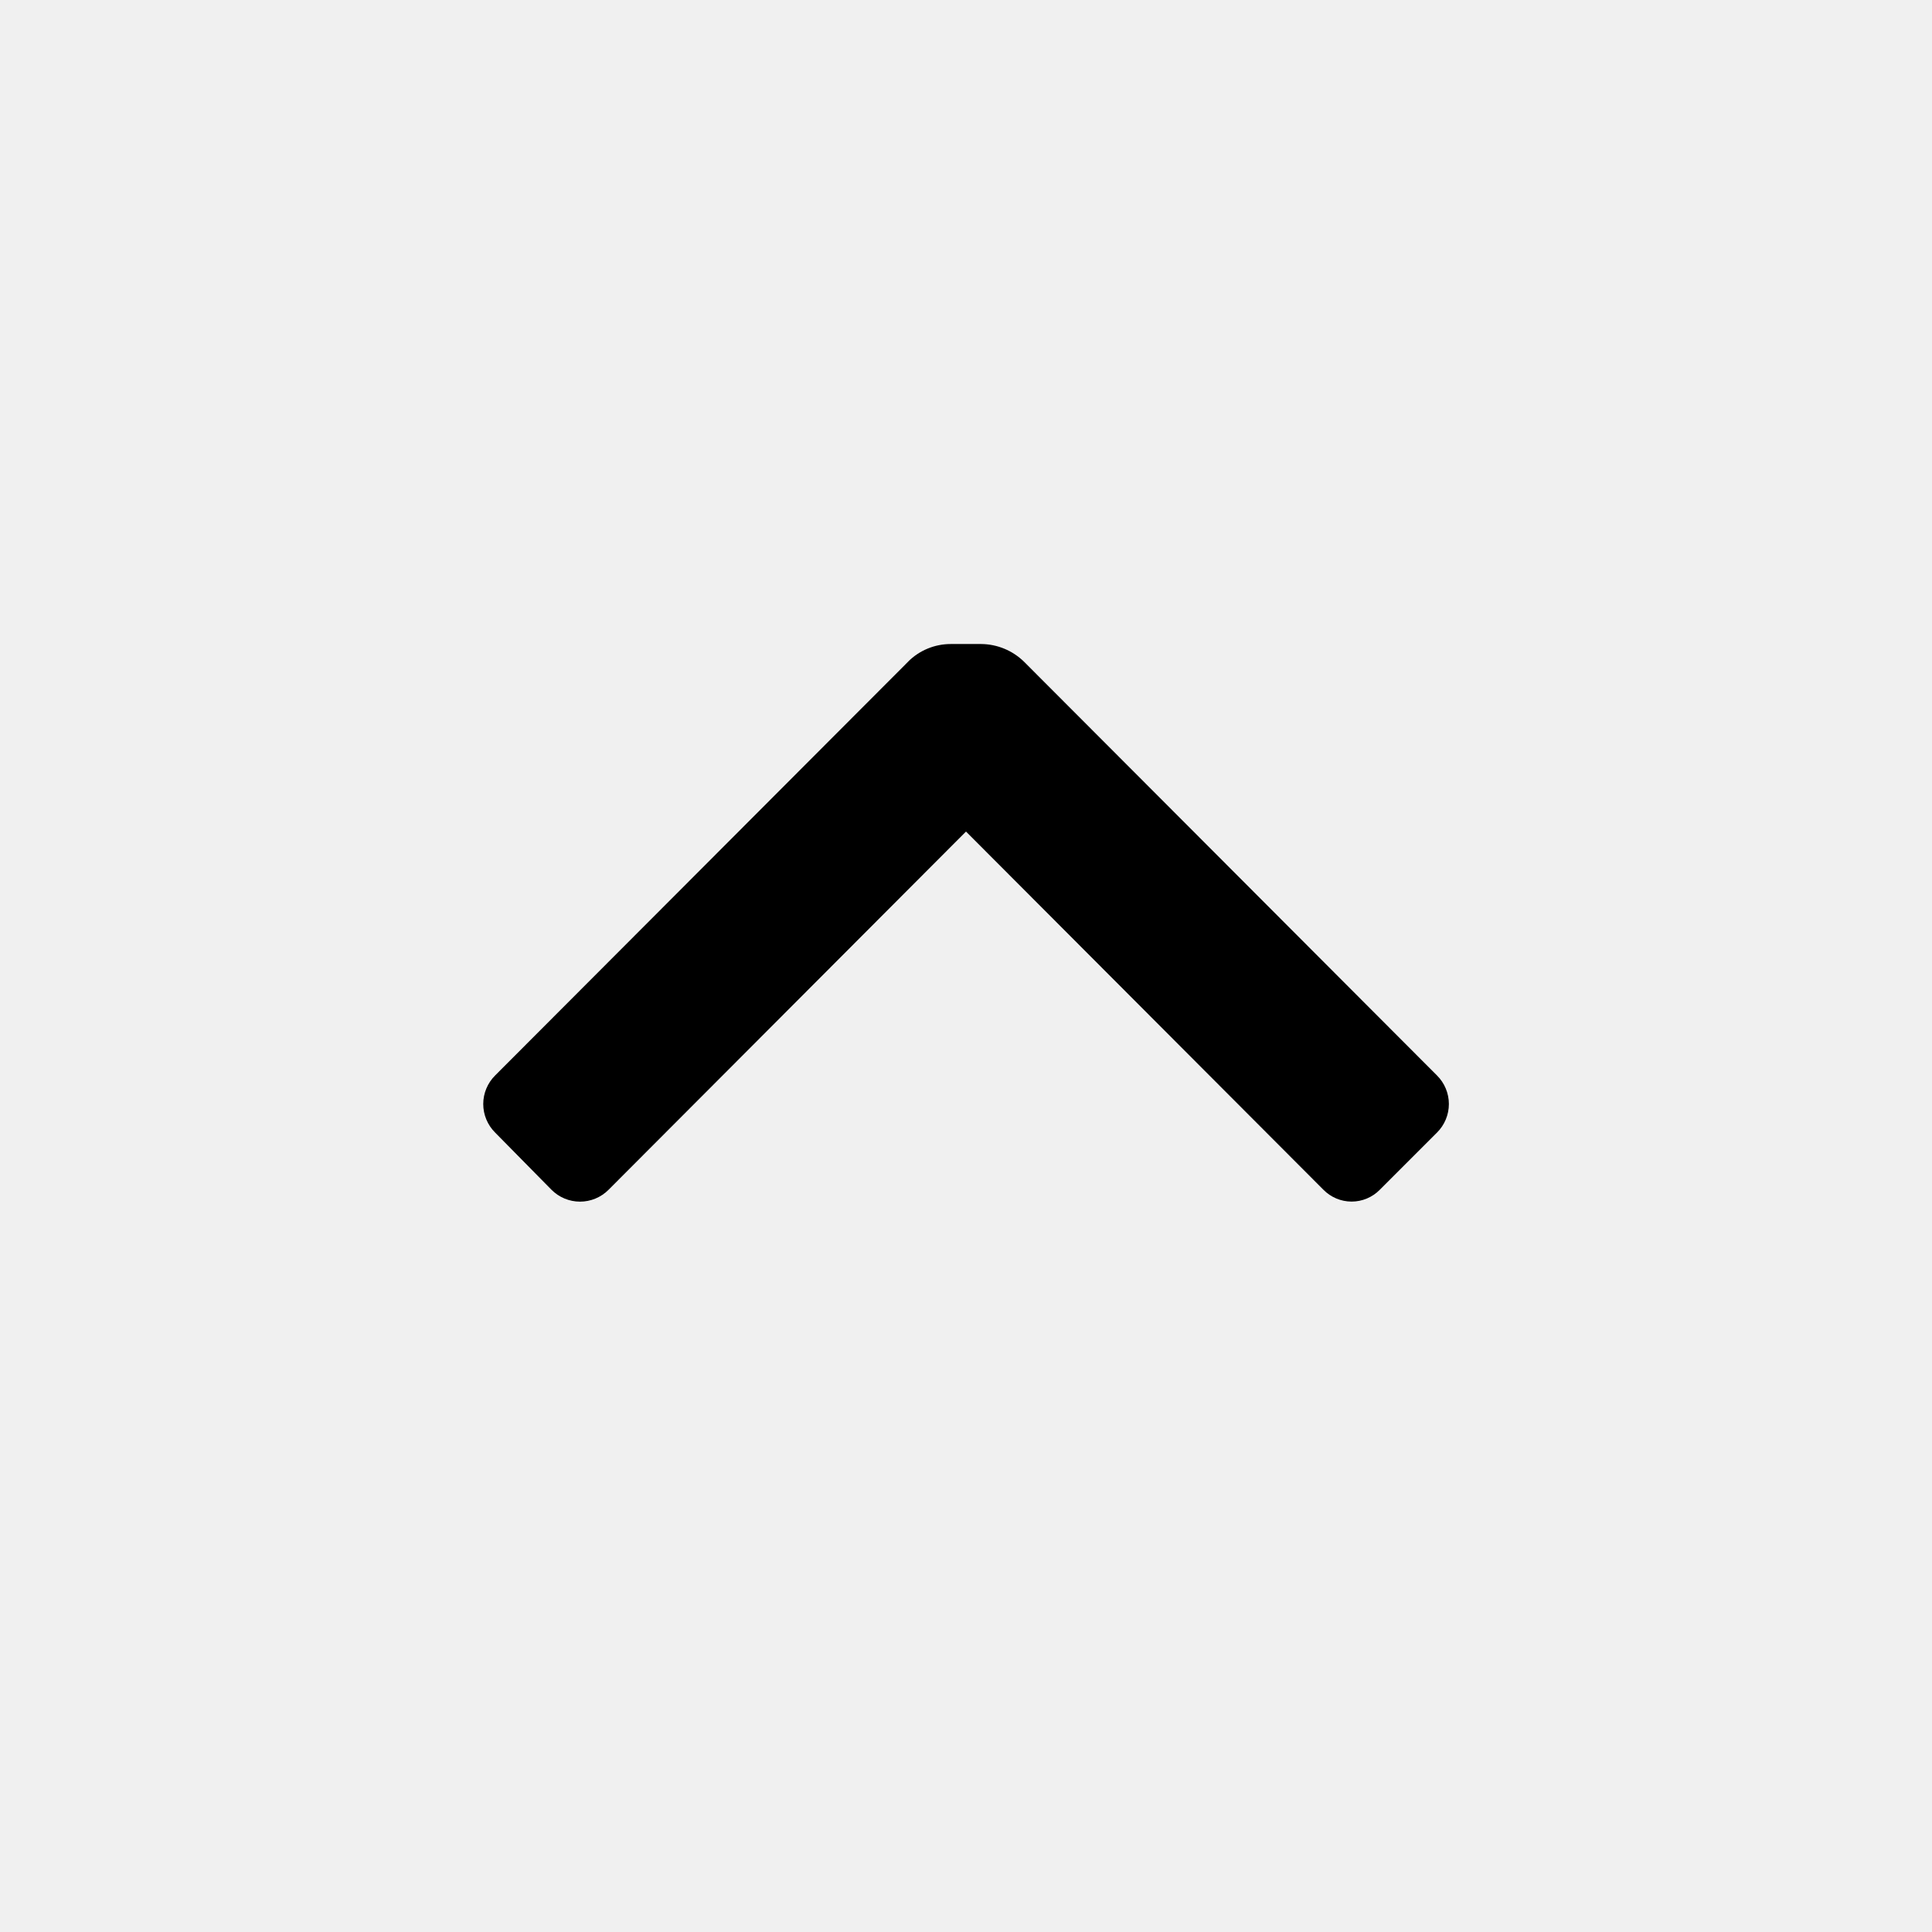
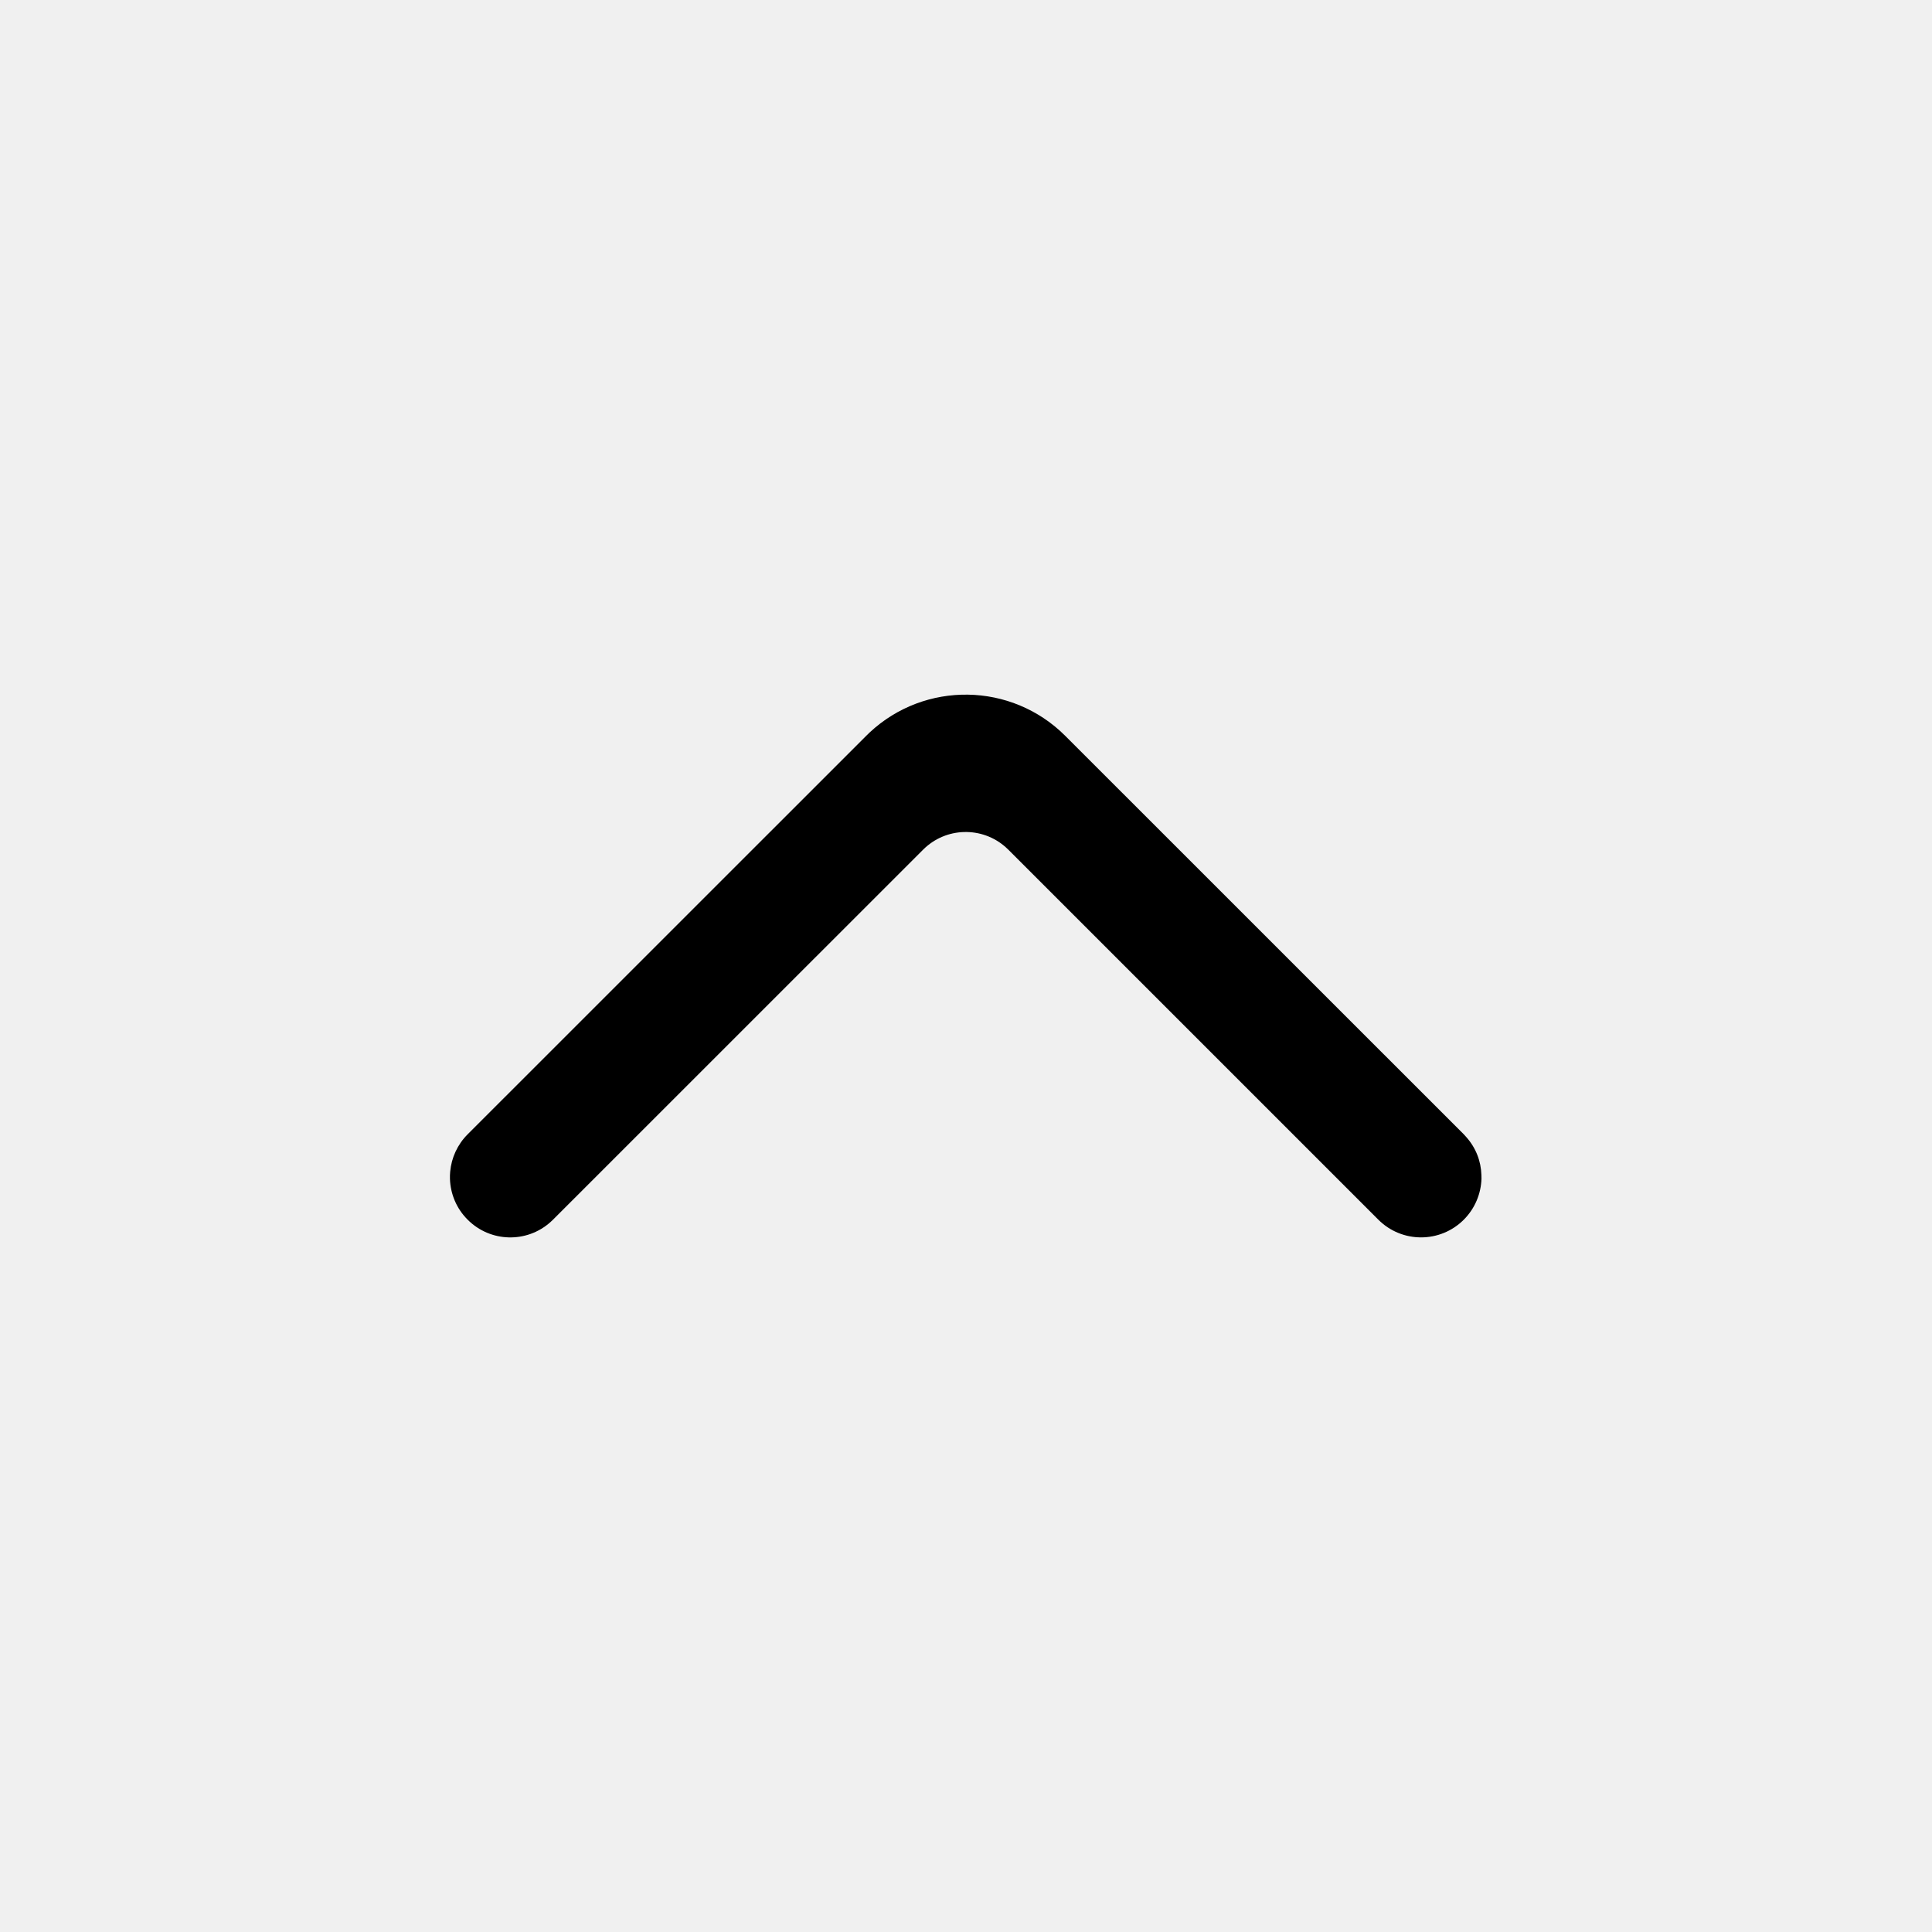
- <svg xmlns="http://www.w3.org/2000/svg" version="1.1" width="32" height="32" viewBox="0 0 32 32">
-   <path fill="currentColor" d="M15.040 10.96c0.187-0.188 0.442-0.293 0.707-0.293h0.507c0.265 0.003 0.518 0.108 0.707 0.293l6.84 6.853c0.126 0.125 0.197 0.296 0.197 0.473s-0.071 0.348-0.197 0.473l-0.947 0.947c-0.123 0.125-0.291 0.196-0.467 0.196s-0.344-0.071-0.467-0.196l-5.92-5.933-5.92 5.933c-0.125 0.126-0.296 0.197-0.473 0.197s-0.348-0.071-0.473-0.197l-0.933-0.947c-0.126-0.125-0.197-0.296-0.197-0.473s0.071-0.348 0.197-0.473l6.84-6.853z" />
+ <svg xmlns="http://www.w3.org/2000/svg" xmlns:xlink="http://www.w3.org/1999/xlink" width="24px" height="24px" viewBox="0 0 24 24" version="1.1">
+   <defs>
+     <path d="M9.873,5.783 L9.906,5.813 L14.855,10.763 C15.524,11.432 15.538,12.508 14.897,13.194 L14.855,13.237 L9.906,18.187 C9.777,18.316 9.613,18.388 9.444,18.404 L9.398,18.407 L9.352,18.407 C9.168,18.401 8.985,18.328 8.845,18.187 C8.562,17.905 8.552,17.453 8.815,17.159 L8.845,17.127 L13.441,12.53 C13.724,12.248 13.734,11.796 13.471,11.502 L13.441,11.47 L8.845,6.874 C8.552,6.581 8.552,6.106 8.845,5.813 C8.986,5.672 9.17,5.599 9.355,5.593 L9.401,5.594 C9.571,5.599 9.738,5.662 9.873,5.783 Z" id="path-1" />
+   </defs>
+   <g id="chevron-up" stroke="none" stroke-width="1" fill="none" fill-rule="evenodd">
+     <mask id="mask-2" fill="white">
+       <use xlink:href="#path-1" />
+     </mask>
+     <use id="path1" fill="#000000" transform="translate(11.99654, 12) scale(-1, 1) rotate(-90) translate(-11.99654, -12) " xlink:href="#path-1" />
+   </g>
</svg>
